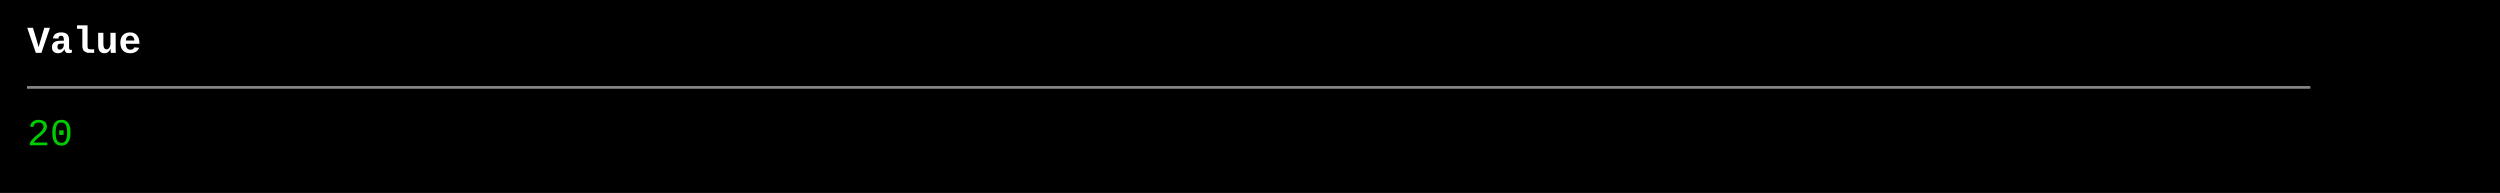
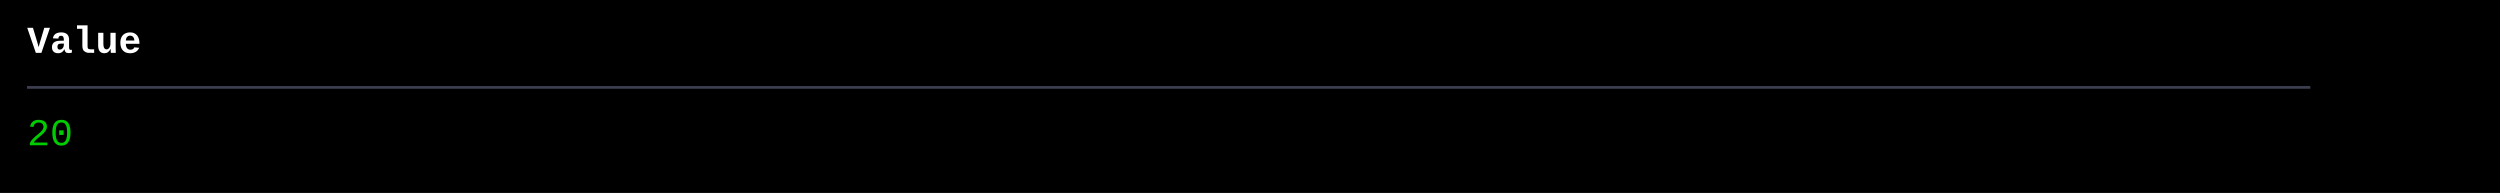
<svg xmlns="http://www.w3.org/2000/svg" width="920" height="71" viewBox="0 0 920 71">
  <style>
    text { font-family: Consolas, "Courier New", monospace; font-size: 14px; dominant-baseline: text-before-edge; white-space: pre; }
  </style>
  <rect width="920" height="71" fill="#000000" />
  <g transform="translate(10, 10)">
    <text x="0" y="2" fill="#ffffff" textLength="45" lengthAdjust="spacingAndGlyphs" font-weight="bold">Value</text>
-     <text x="0" y="19" fill="#878787" textLength="900" lengthAdjust="spacingAndGlyphs">────────────────────────────────────────────────────────────────────────────────────────────────────</text>
+     <text x="0" y="19" fill="#3d3f51" textLength="900" lengthAdjust="spacingAndGlyphs">────────────────────────────────────────────────────────────────────────────────────────────────────</text>
    <text x="0" y="36" fill="#00cd00" textLength="18" lengthAdjust="spacingAndGlyphs">20</text>
  </g>
</svg>
